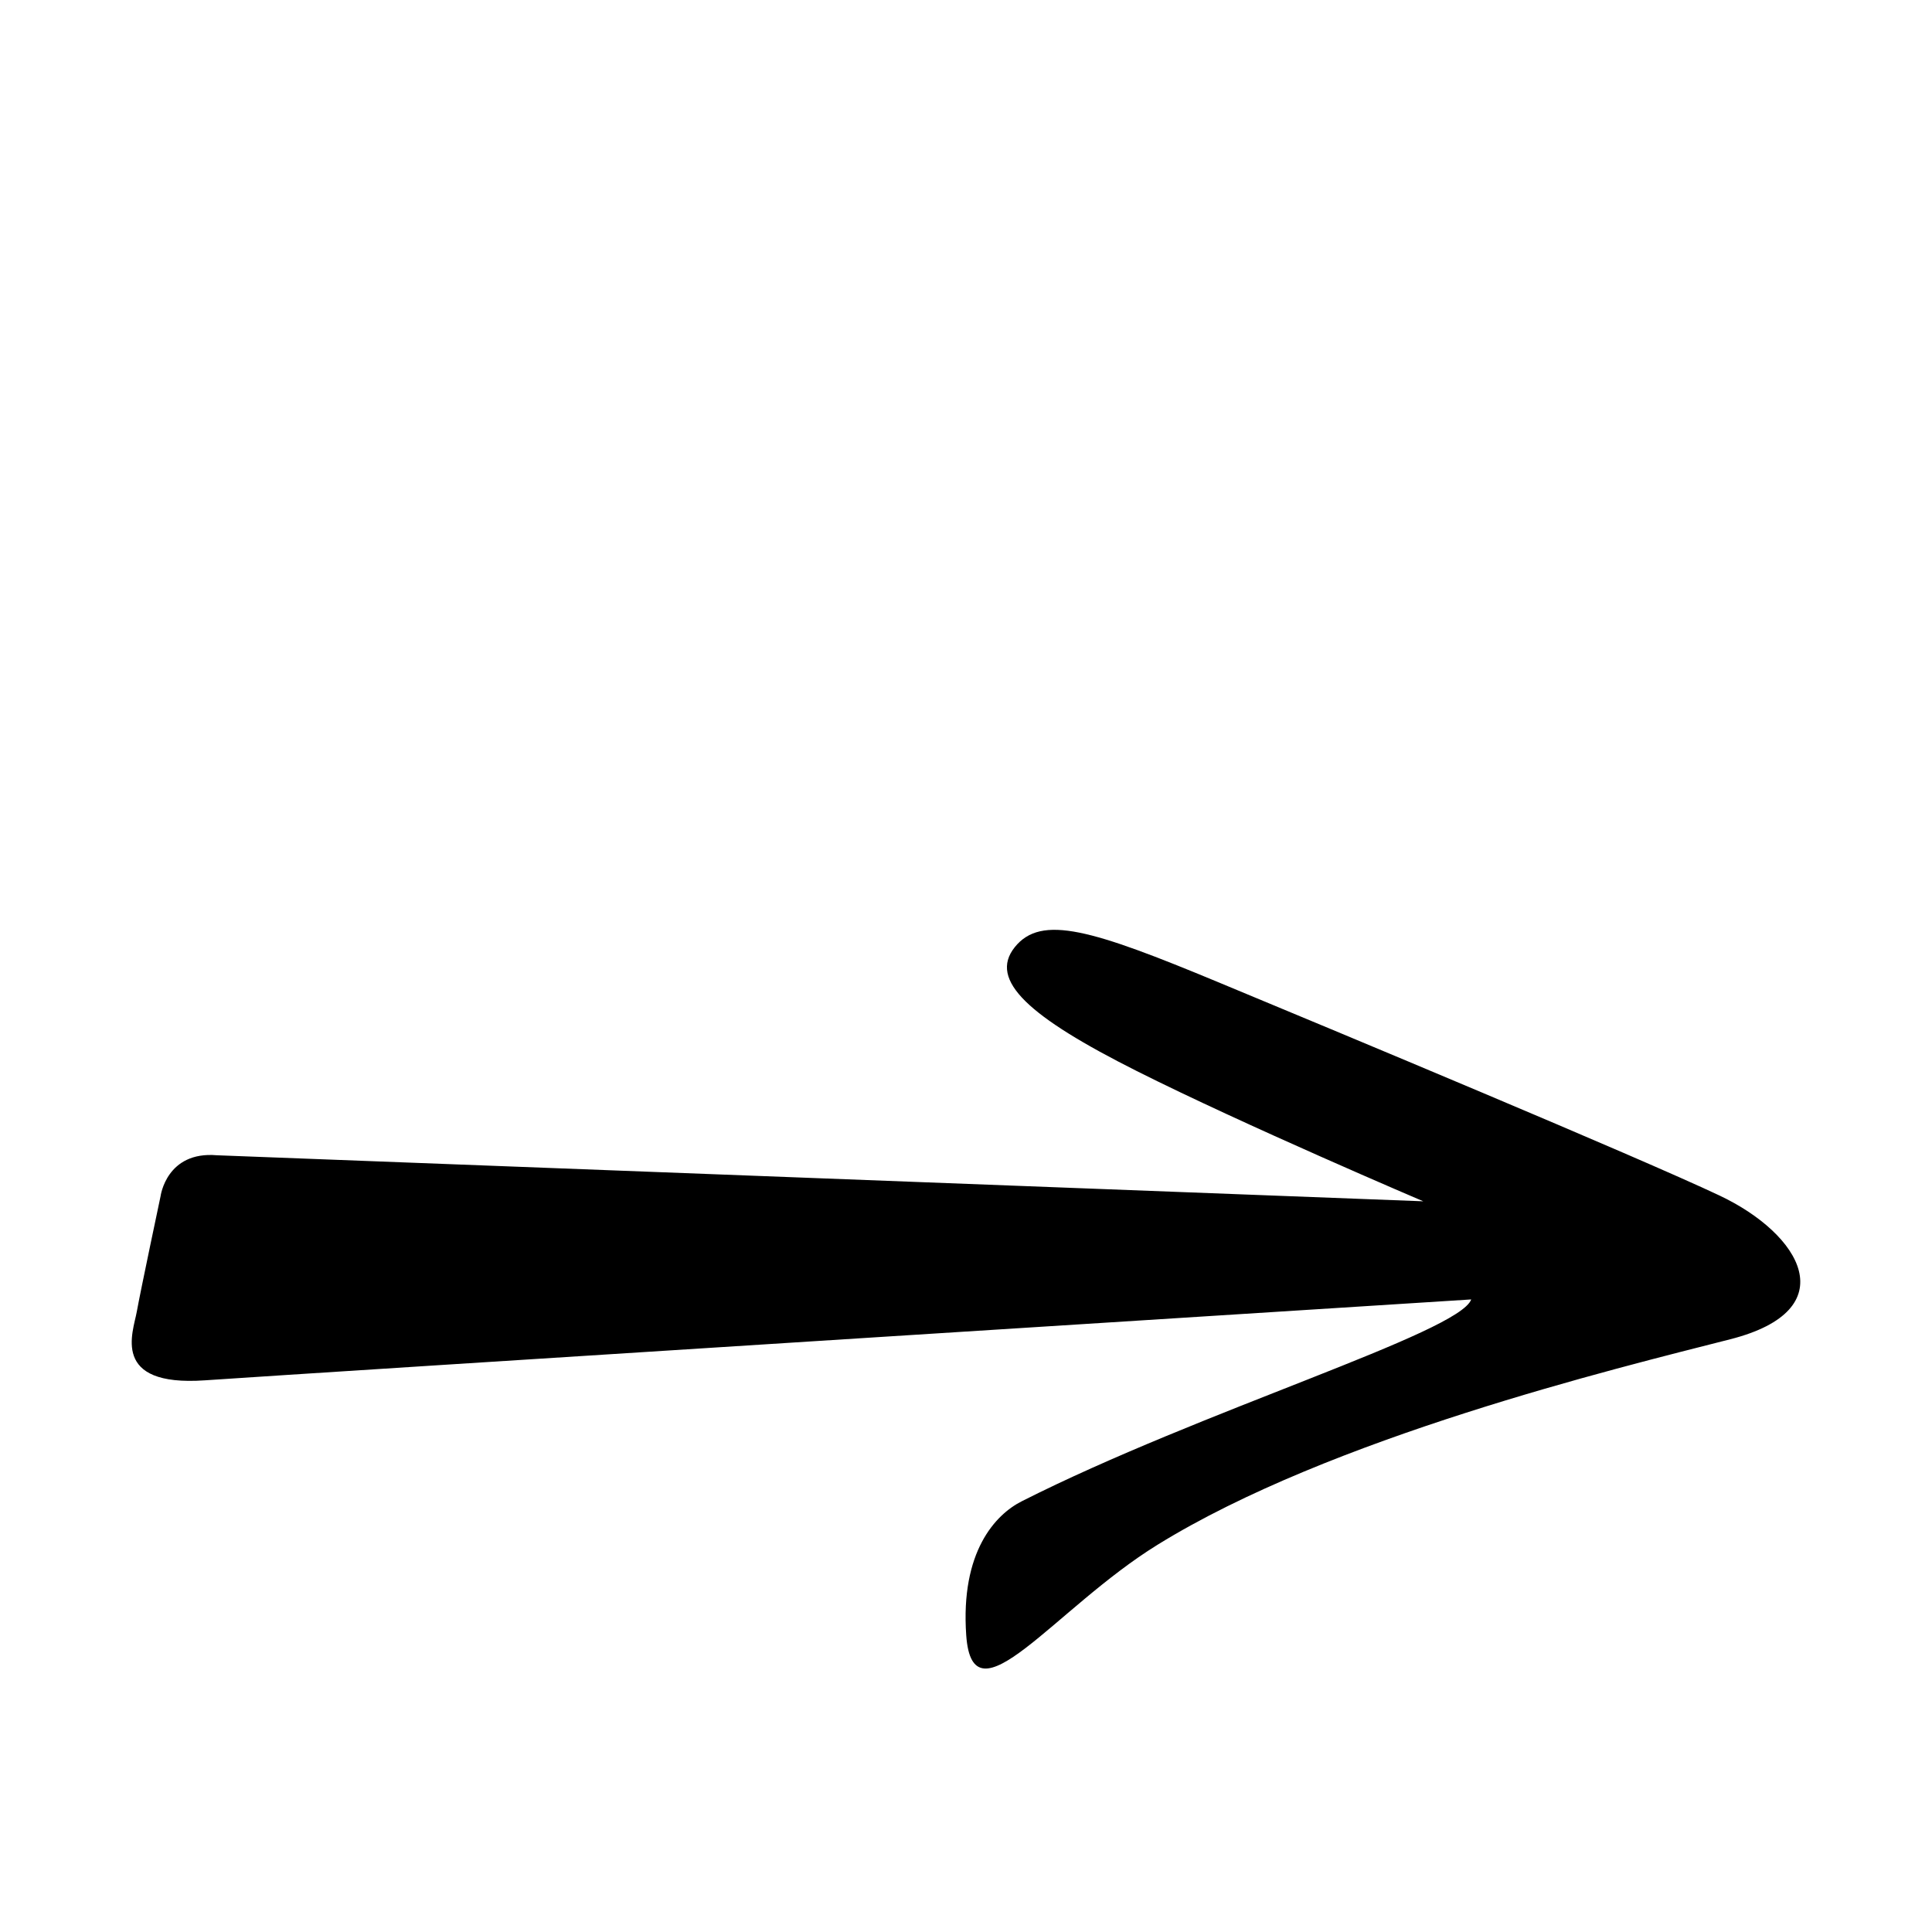
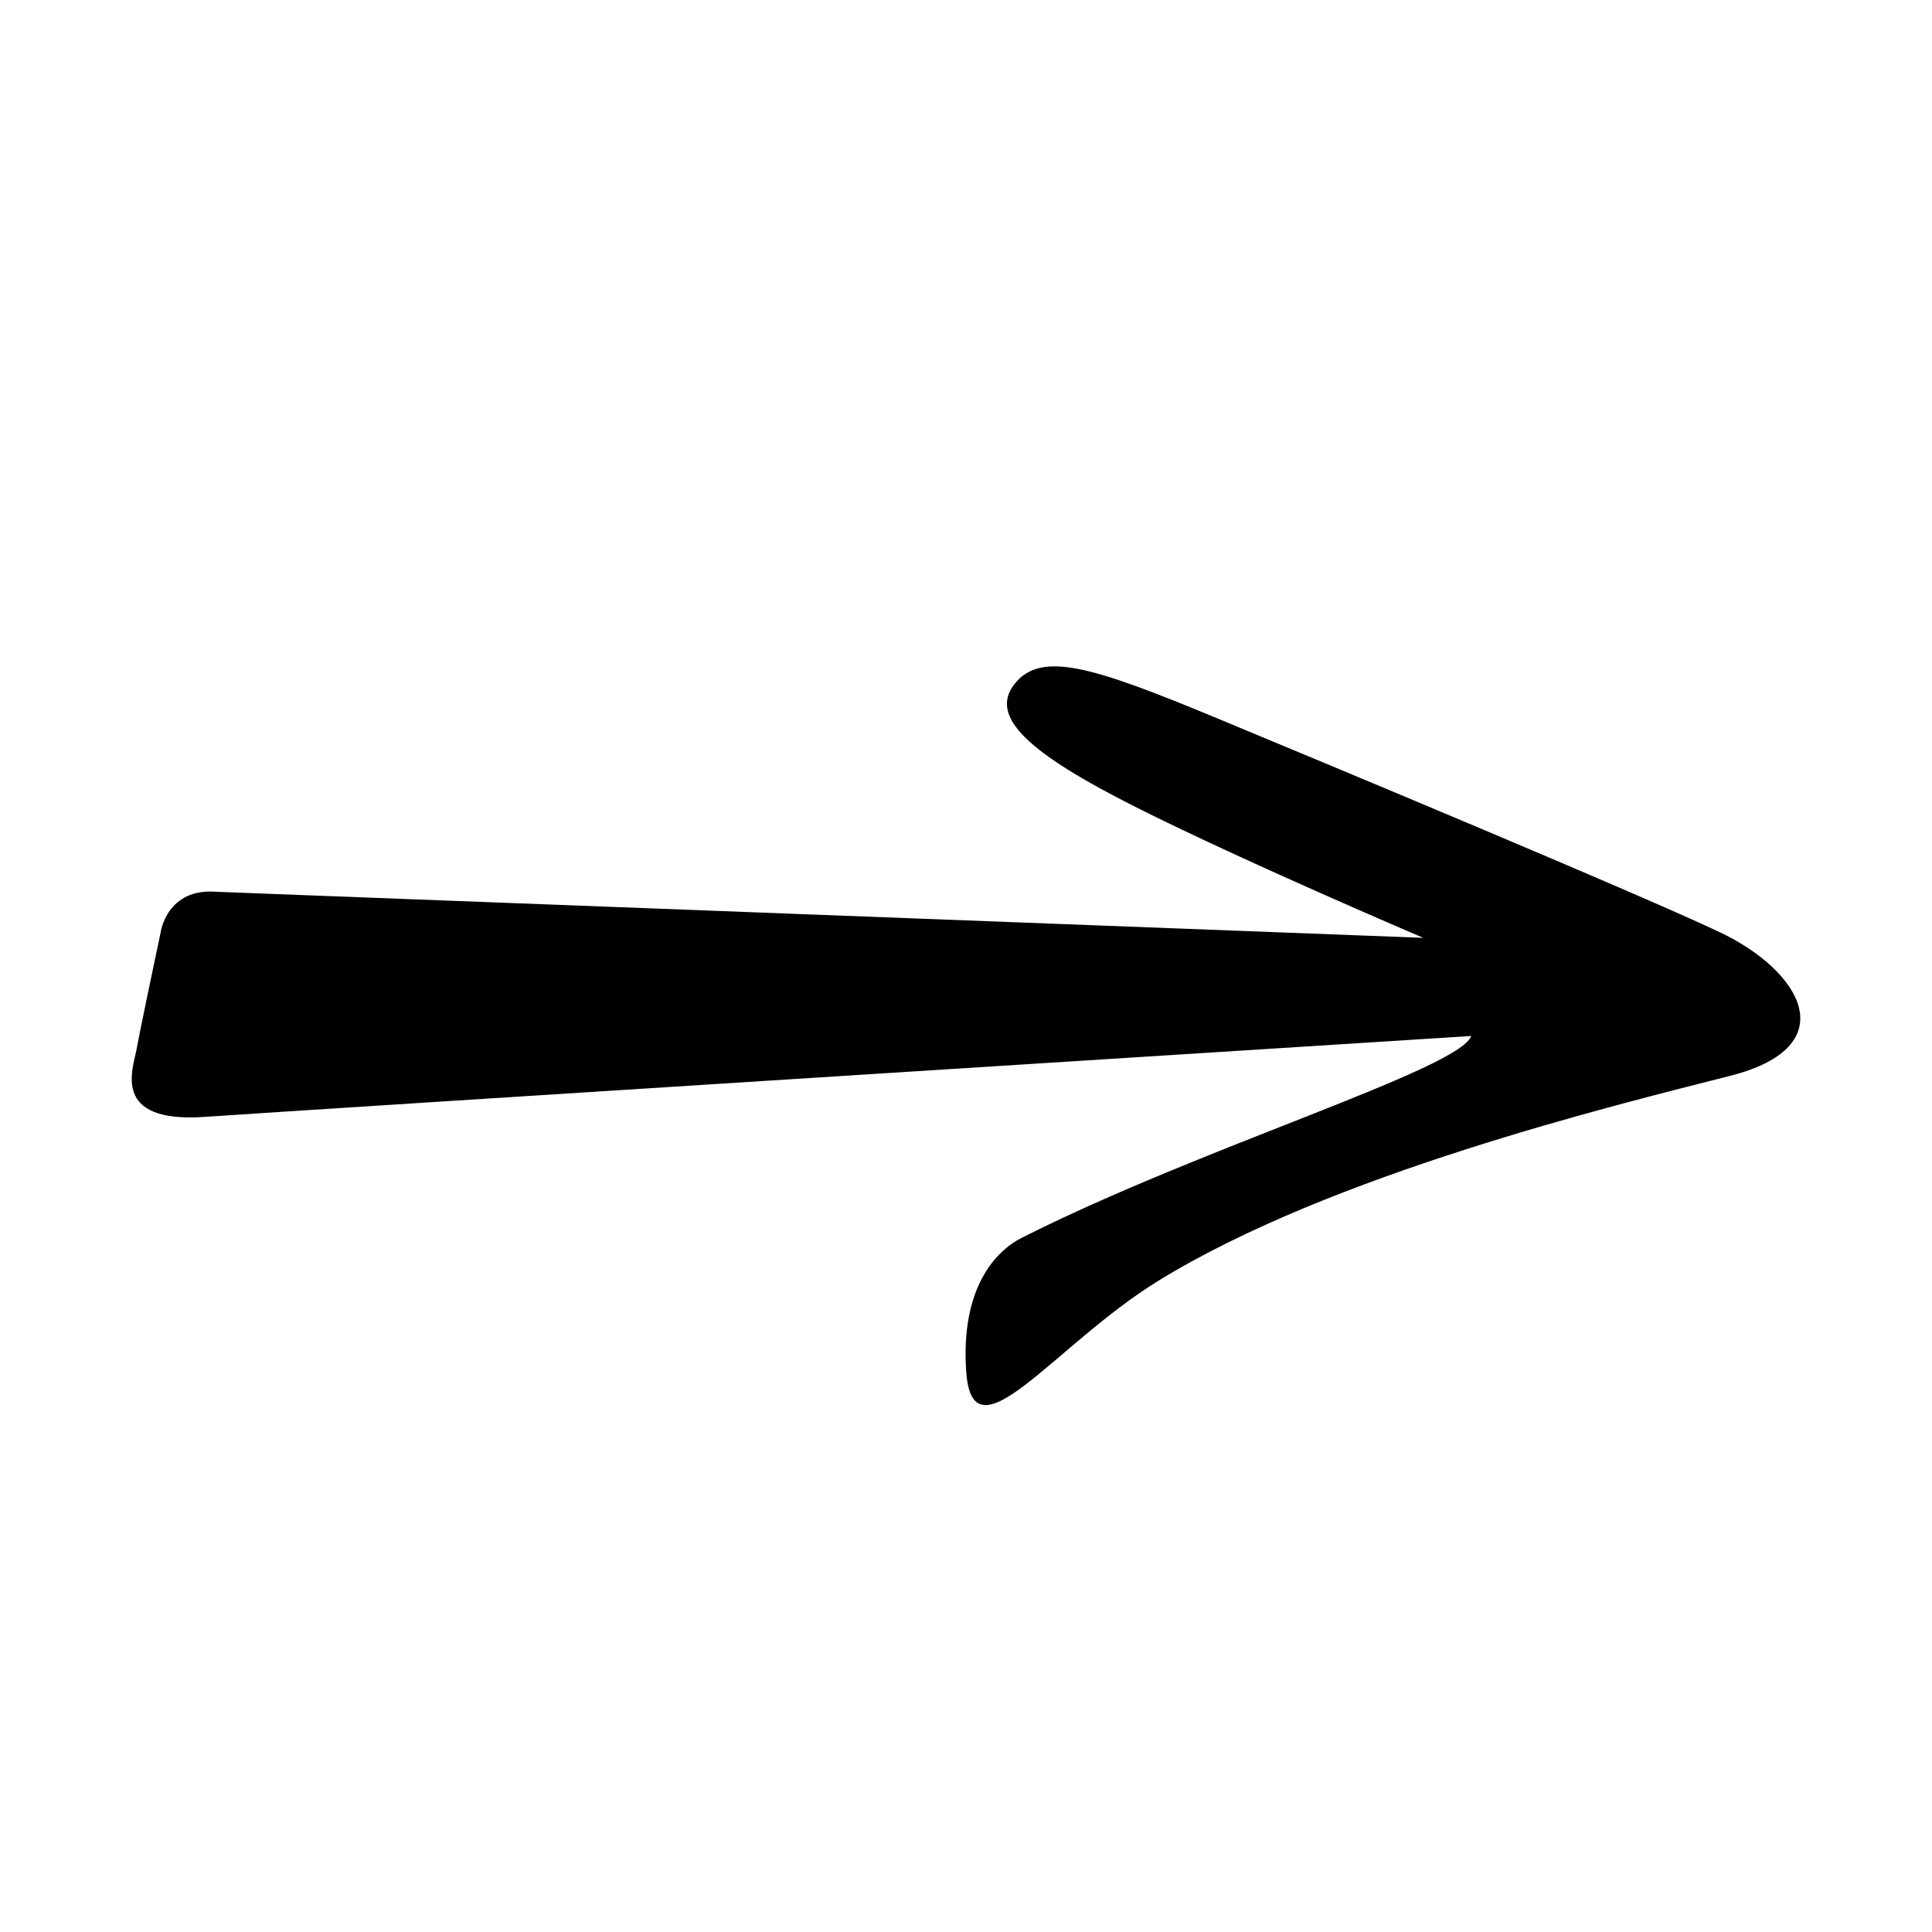
- <svg xmlns="http://www.w3.org/2000/svg" version="1.1" id="svg2" viewBox="0 0 176 176">
+ <svg xmlns="http://www.w3.org/2000/svg" height="176" width="176" version="1.1" id="svg2" viewBox="0 0 176 176">
  <defs id="defs16697" />
-   <g transform="matrix(2.041257,0,0,-2.041257,19.76548,105.2419)" id="g5168" style="fill:#000000">
+   <g transform="matrix(2.041257,0,0,-2.041257,19.76548,81.24187)" id="g5168" style="fill:#000000">
    <path id="path5170" style="fill:#000000;fill-opacity:1;fill-rule:nonzero;stroke:none" d="m 0,0 53.835,-2.054 c 0,0 -7.998,3.405 -12.789,5.814 -4.791,2.409 -6.628,4.046 -5.442,5.527 1.185,1.482 3.469,0.768 9.068,-1.558 5.338,-2.216 18.726,-7.797 22.38,-9.524 3.654,-1.726 5.637,-5.102 0.484,-6.416 -5.153,-1.313 -17.838,-4.398 -25.56,-9.171 -4.613,-2.85 -8.253,-8.099 -8.538,-4.041 -0.263,3.736 1.309,5.39 2.473,5.979 7.981,4.04 19.539,7.524 20.063,9.01 0,0 -52.286,-3.316 -56.514,-3.61 -4.227,-0.294 -3.201,2.153 -3.038,3.065 0.163,0.913 1.062,5.157 1.062,5.157 0,0 0.261,2.017 2.516,1.822" />
  </g>
</svg>
